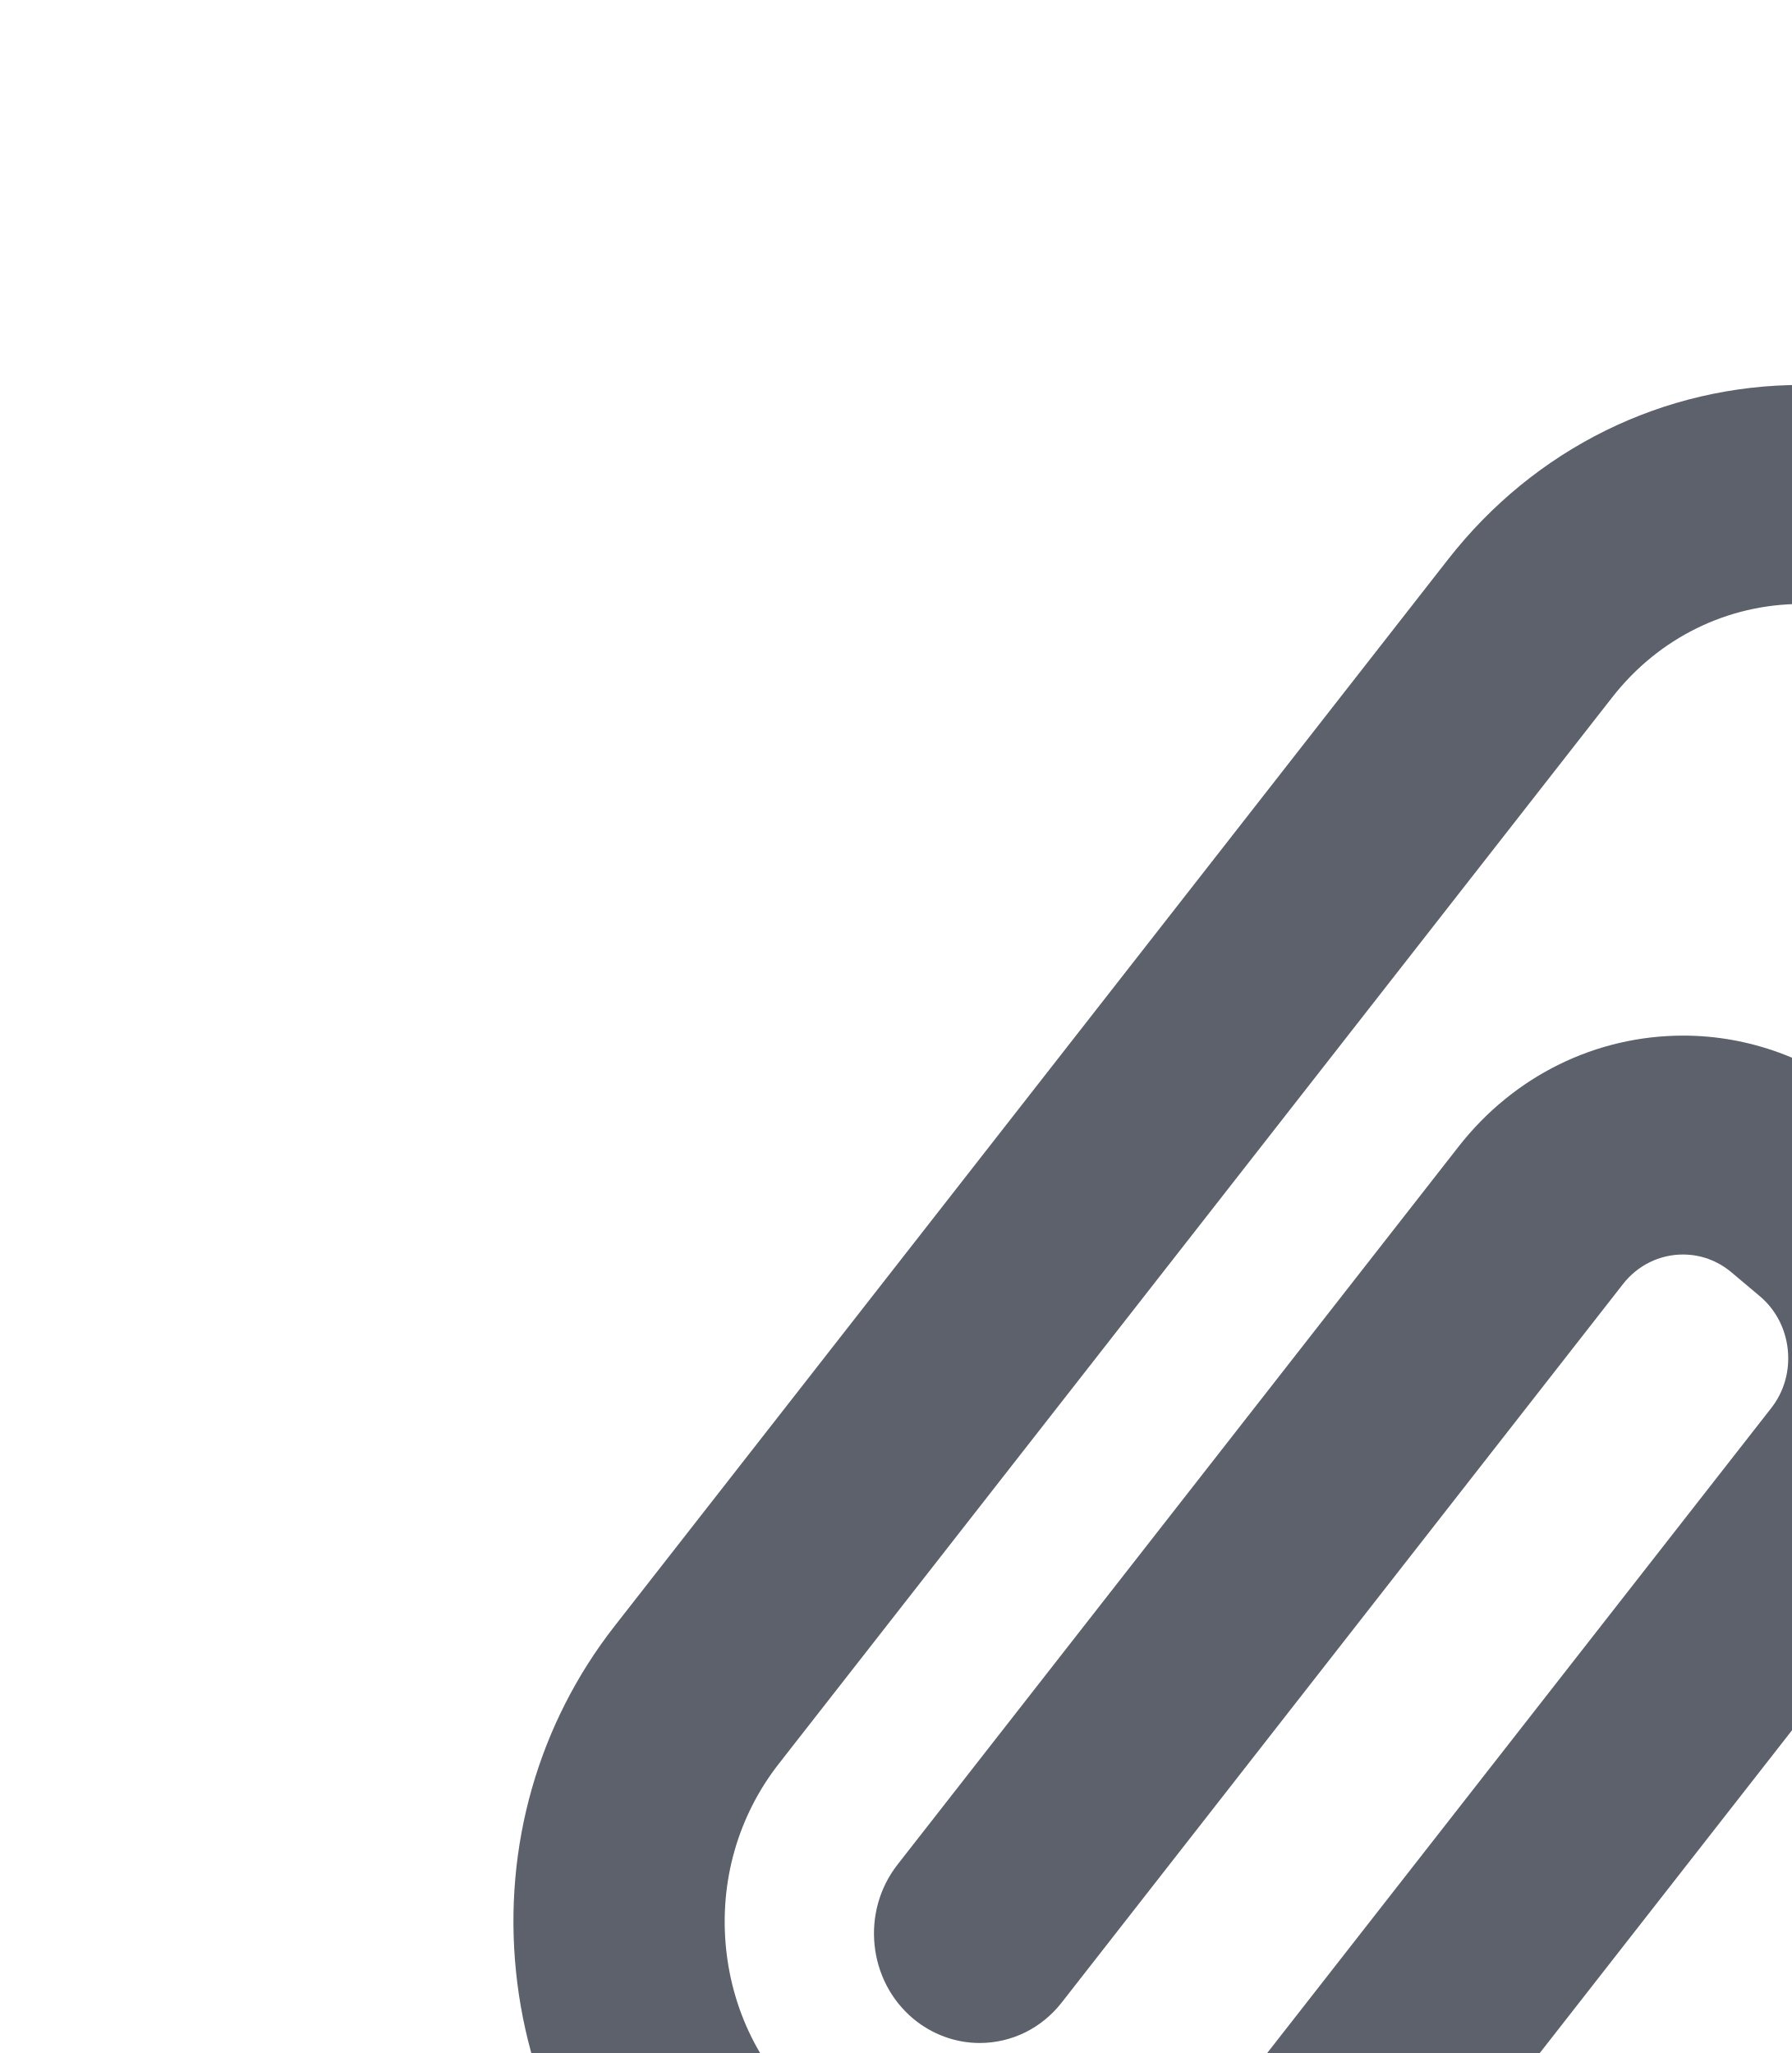
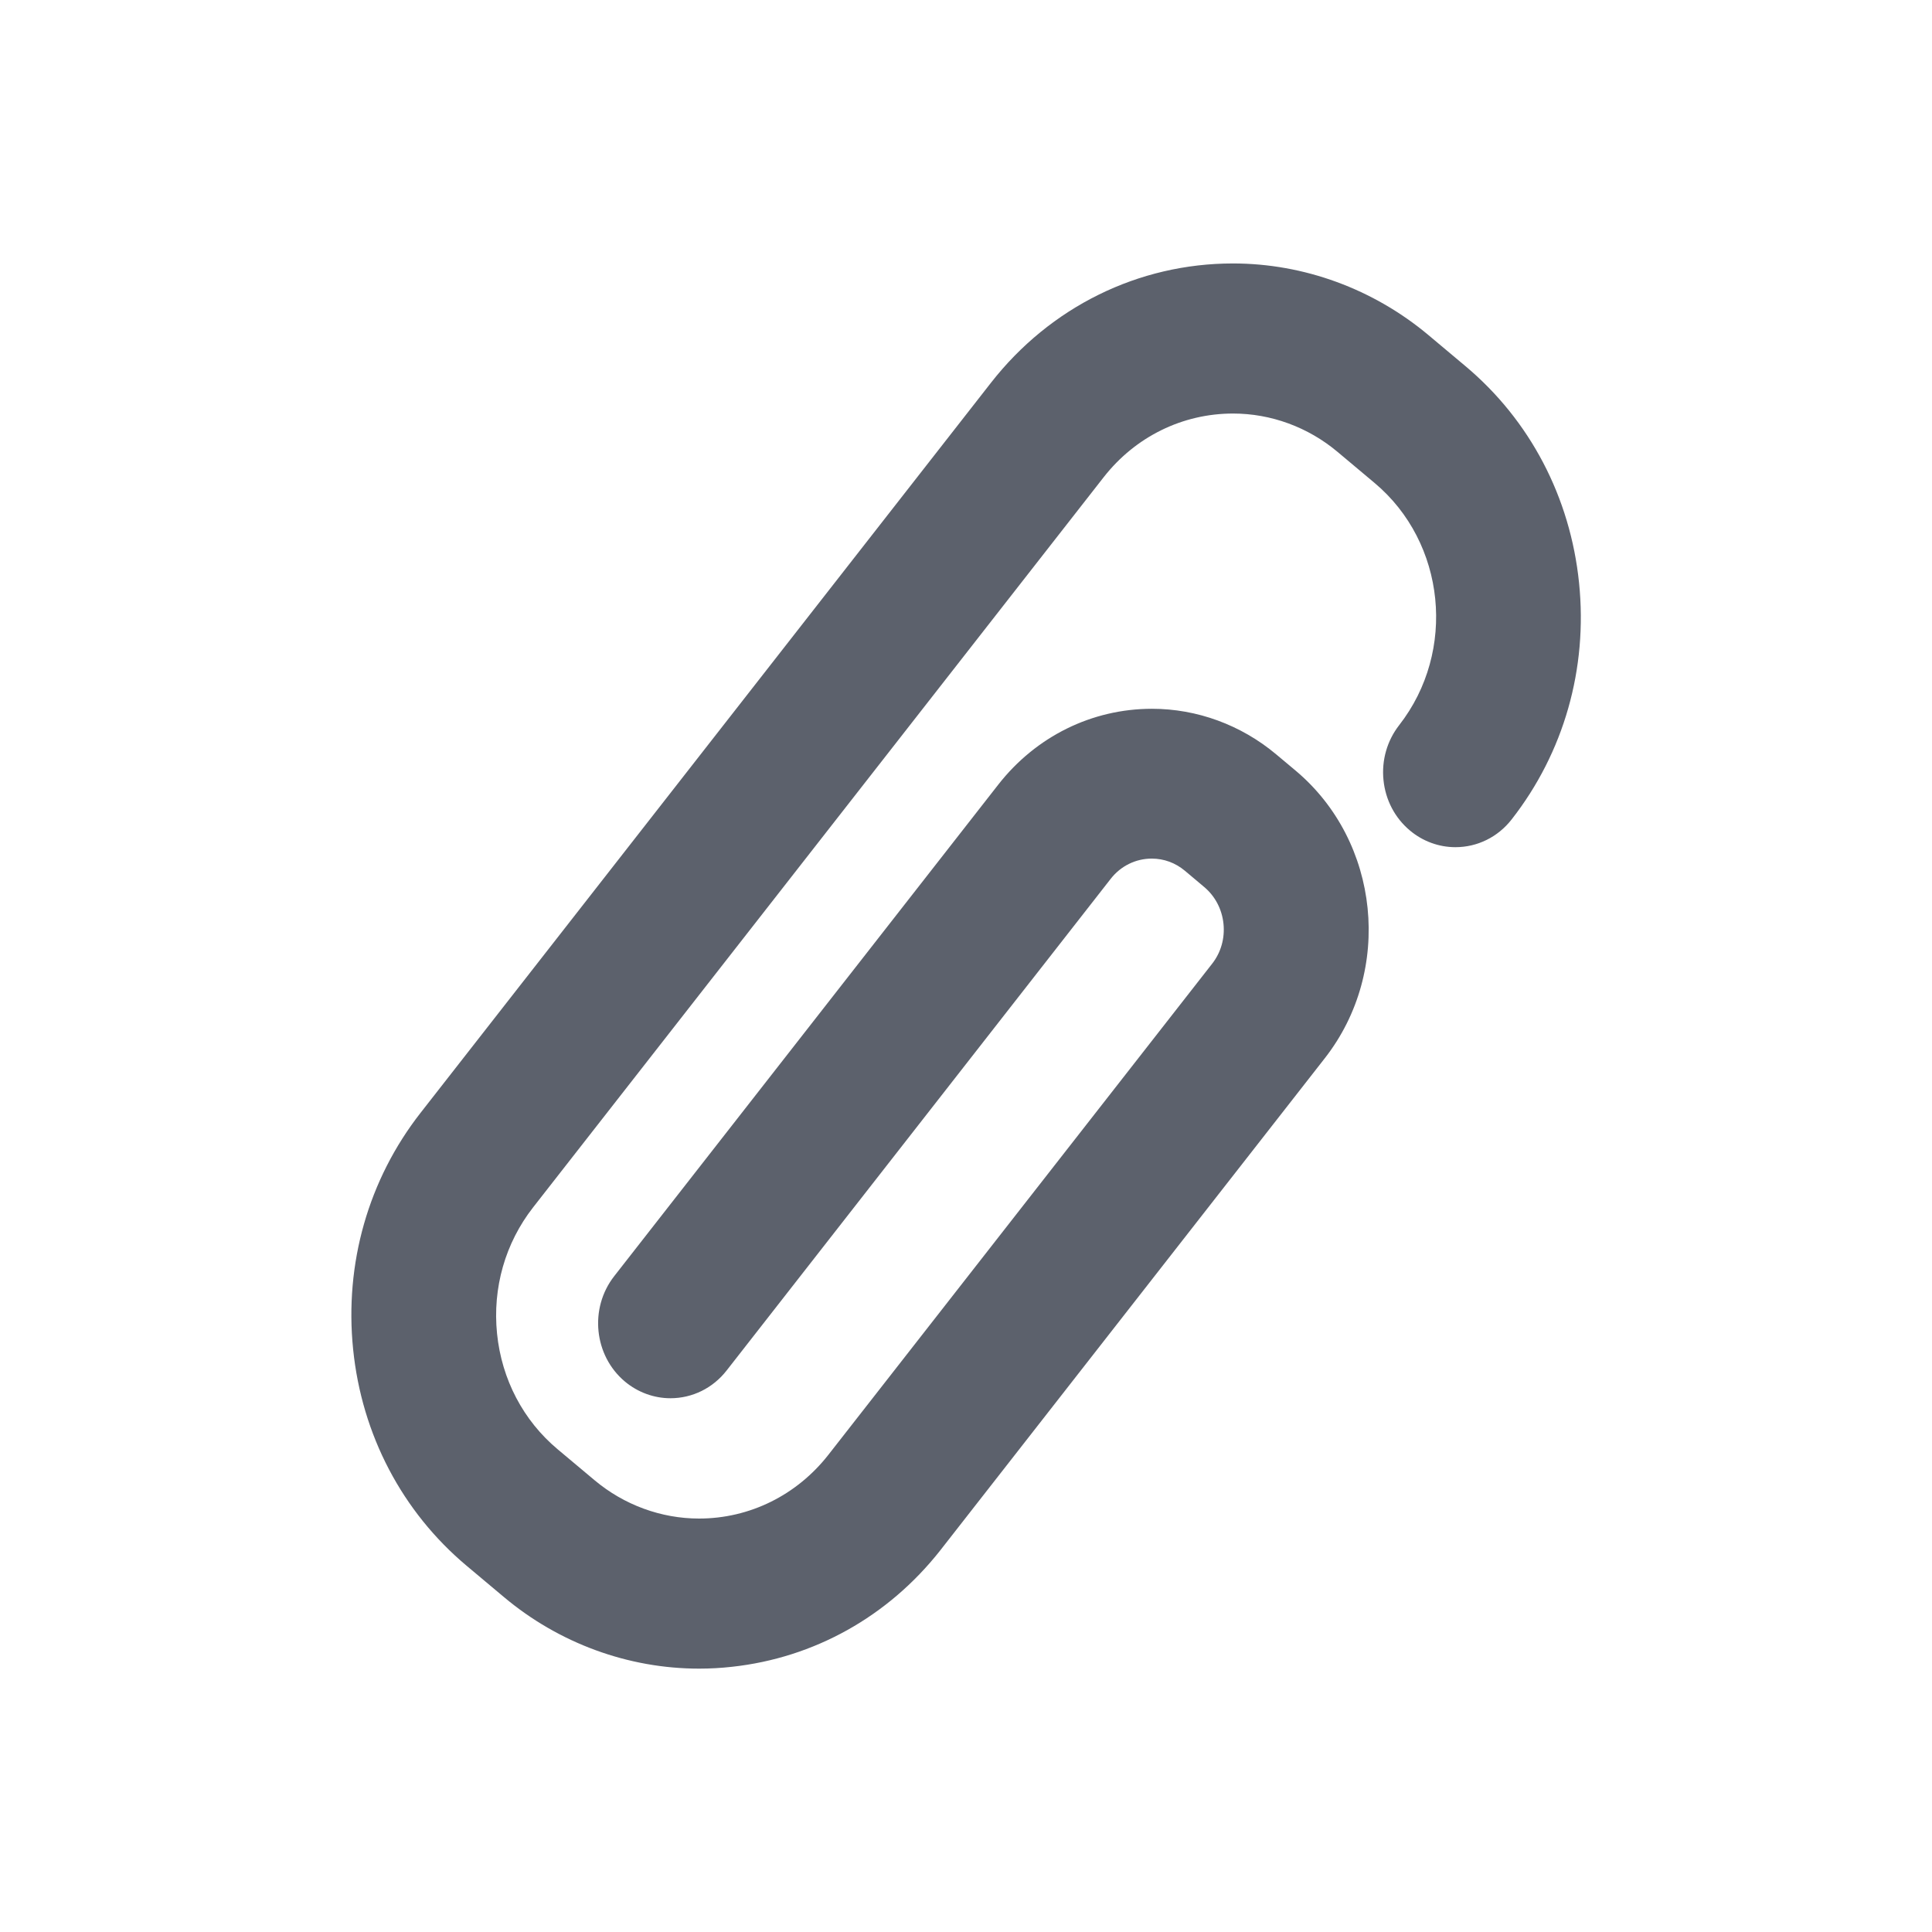
- <svg xmlns="http://www.w3.org/2000/svg" height="100%" width="100%" version="1.1" id="svg2">
-   <defs id="defs8">
+ <svg xmlns="http://www.w3.org/2000/svg" height="22" width="22" version="1.1">
+   <defs>
    <style type="text/css" id="current-color-scheme">
   .ColorScheme-Text { color:#5c616c; } .ColorScheme-Highlight { color:#5294e2; }
  </style>
  </defs>
-   <path style="fill:currentColor" d="m17.98 6.636c-0.099-0.975-0.558-1.851-1.293-2.467l-0.422-0.354c-0.627-0.526-1.417-0.815-2.224-0.815-1.077 0-2.081 0.495-2.756 1.359l-6.495 8.313c-0.595 0.761-0.868 1.717-0.769 2.692 0.099 0.974 0.559 1.85 1.294 2.467l0.422 0.354c0.627 0.527 1.417 0.816 2.224 0.816 0.125 0 0.251-0.007 0.375-0.021 0.935-0.102 1.777-0.573 2.368-1.322 0.002-0.002 0.003-0.004 4.382-5.608 0.78-0.998 0.63-2.468-0.334-3.276l-0.221-0.185c-0.399-0.334-0.9-0.518-1.413-0.518-0.684 0-1.321 0.315-1.75 0.863l-4.374 5.598c-0.286 0.366-0.231 0.904 0.122 1.2 0.146 0.122 0.33 0.19 0.518 0.19 0.25 0 0.484-0.115 0.641-0.317l4.373-5.598c0.114-0.146 0.285-0.23 0.467-0.23 0.139 0 0.269 0.048 0.377 0.138l0.221 0.186c0.124 0.104 0.202 0.253 0.219 0.418 0.017 0.165-0.029 0.328-0.13 0.456l-4.369 5.591c-0.361 0.461-0.898 0.726-1.473 0.726-0.431 0-0.854-0.155-1.189-0.436l-0.422-0.354c-0.392-0.328-0.638-0.796-0.691-1.317-0.053-0.521 0.093-1.032 0.411-1.439l6.496-8.313c0.361-0.462 0.898-0.726 1.474-0.726 0.432 0 0.854 0.155 1.189 0.436l0.422 0.354c0.812 0.68 0.937 1.917 0.281 2.758-0.138 0.177-0.202 0.4-0.179 0.626 0.023 0.227 0.13 0.431 0.301 0.574 0.146 0.123 0.33 0.19 0.518 0.19 0.25 0 0.484-0.115 0.641-0.317 0.594-0.76 0.867-1.716 0.767-2.692z" id="path4" class="ColorScheme-Text" />
+   <g>
+     <path class="ColorScheme-Text" d="M 16.687,4.169 16.265,3.815 C 15.638,3.29 14.848,3 14.04,3 c -1.077,0 -2.081,0.495 -2.756,1.359 l -6.495,8.313 c -0.595,0.761 -0.867,1.717 -0.768,2.692 0.099,0.974 0.558,1.85 1.294,2.467 l 0.422,0.354 c 0.627,0.527 1.417,0.816 2.224,0.816 0.125,0 0.251,-0.007 0.375,-0.021 0.935,-0.102 1.777,-0.573 2.368,-1.322 0.002,-0.002 0.003,-0.004 4.382,-5.608 0.78,-0.998 0.63,-2.468 -0.334,-3.276 l -0.221,-0.185 c -0.399,-0.334 -0.9,-0.518 -1.413,-0.518 -0.684,0 -1.321,0.315 -1.75,0.863 l -4.374,5.598 c -0.286,0.366 -0.231,0.904 0.122,1.2 0.146,0.122 0.33,0.19 0.518,0.19 0.25,0 0.484,-0.115 0.641,-0.317 l 4.373,-5.598 c 0.114,-0.146 0.285,-0.23 0.467,-0.23 0.139,0 0.269,0.048 0.377,0.138 l 0.221,0.186 c 0.124,0.104 0.202,0.253 0.219,0.418 0.017,0.165 -0.029,0.328 -0.13,0.456 l -4.369,5.591 c -0.361,0.461 -0.898,0.726 -1.473,0.726 -0.431,0 -0.854,-0.155 -1.189,-0.436 L 6.351,16.504 c -0.392,-0.328 -0.638,-0.796 -0.691,-1.317 -0.053,-0.521 0.093,-1.032 0.411,-1.439 l 6.496,-8.313 c 0.361,-0.462 0.898,-0.726 1.474,-0.726 0.432,0 0.854,0.155 1.189,0.436 l 0.422,0.354 c 0.812,0.68 0.937,1.917 0.281,2.758 -0.138,0.177 -0.202,0.4 -0.179,0.626 0.023,0.227 0.13,0.431 0.301,0.574 0.146,0.123 0.33,0.19 0.518,0.19 0.25,0 0.484,-0.115 0.641,-0.317 0.594,-0.76 0.867,-1.716 0.767,-2.693 C 17.881,5.661 17.422,4.785 16.687,4.169 Z" style="fill:currentColor" />
+   </g>
</svg>
